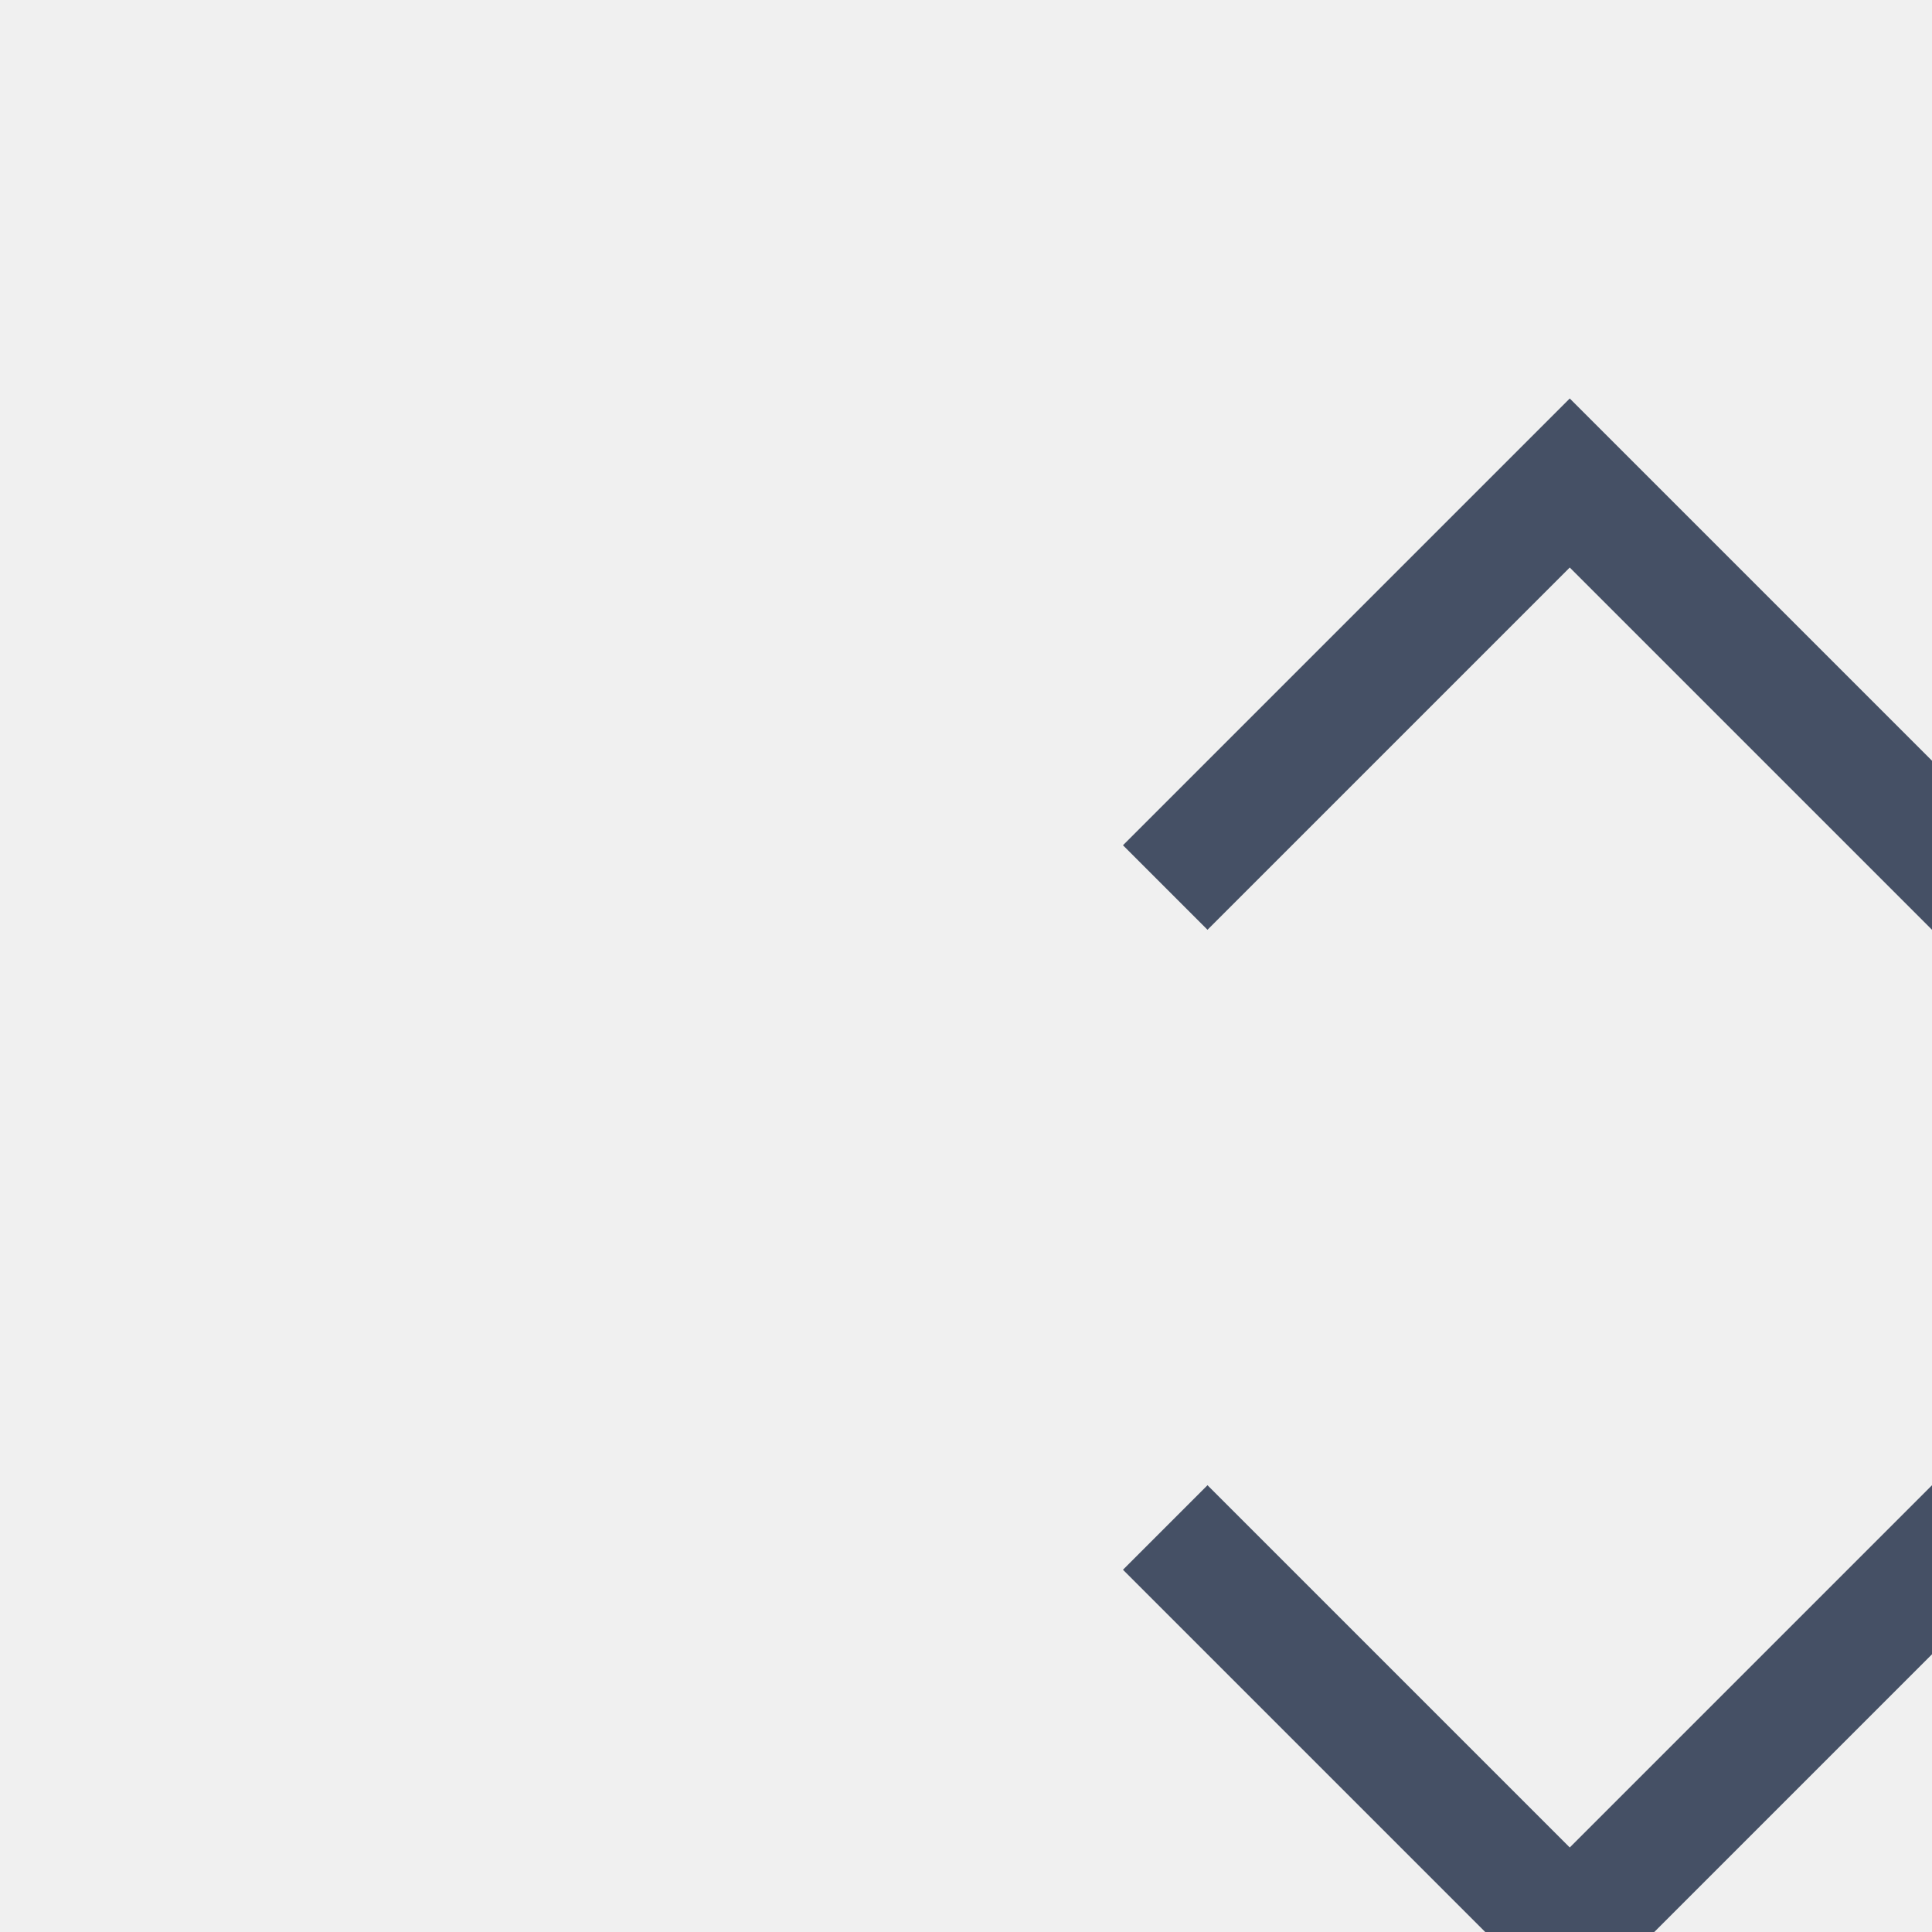
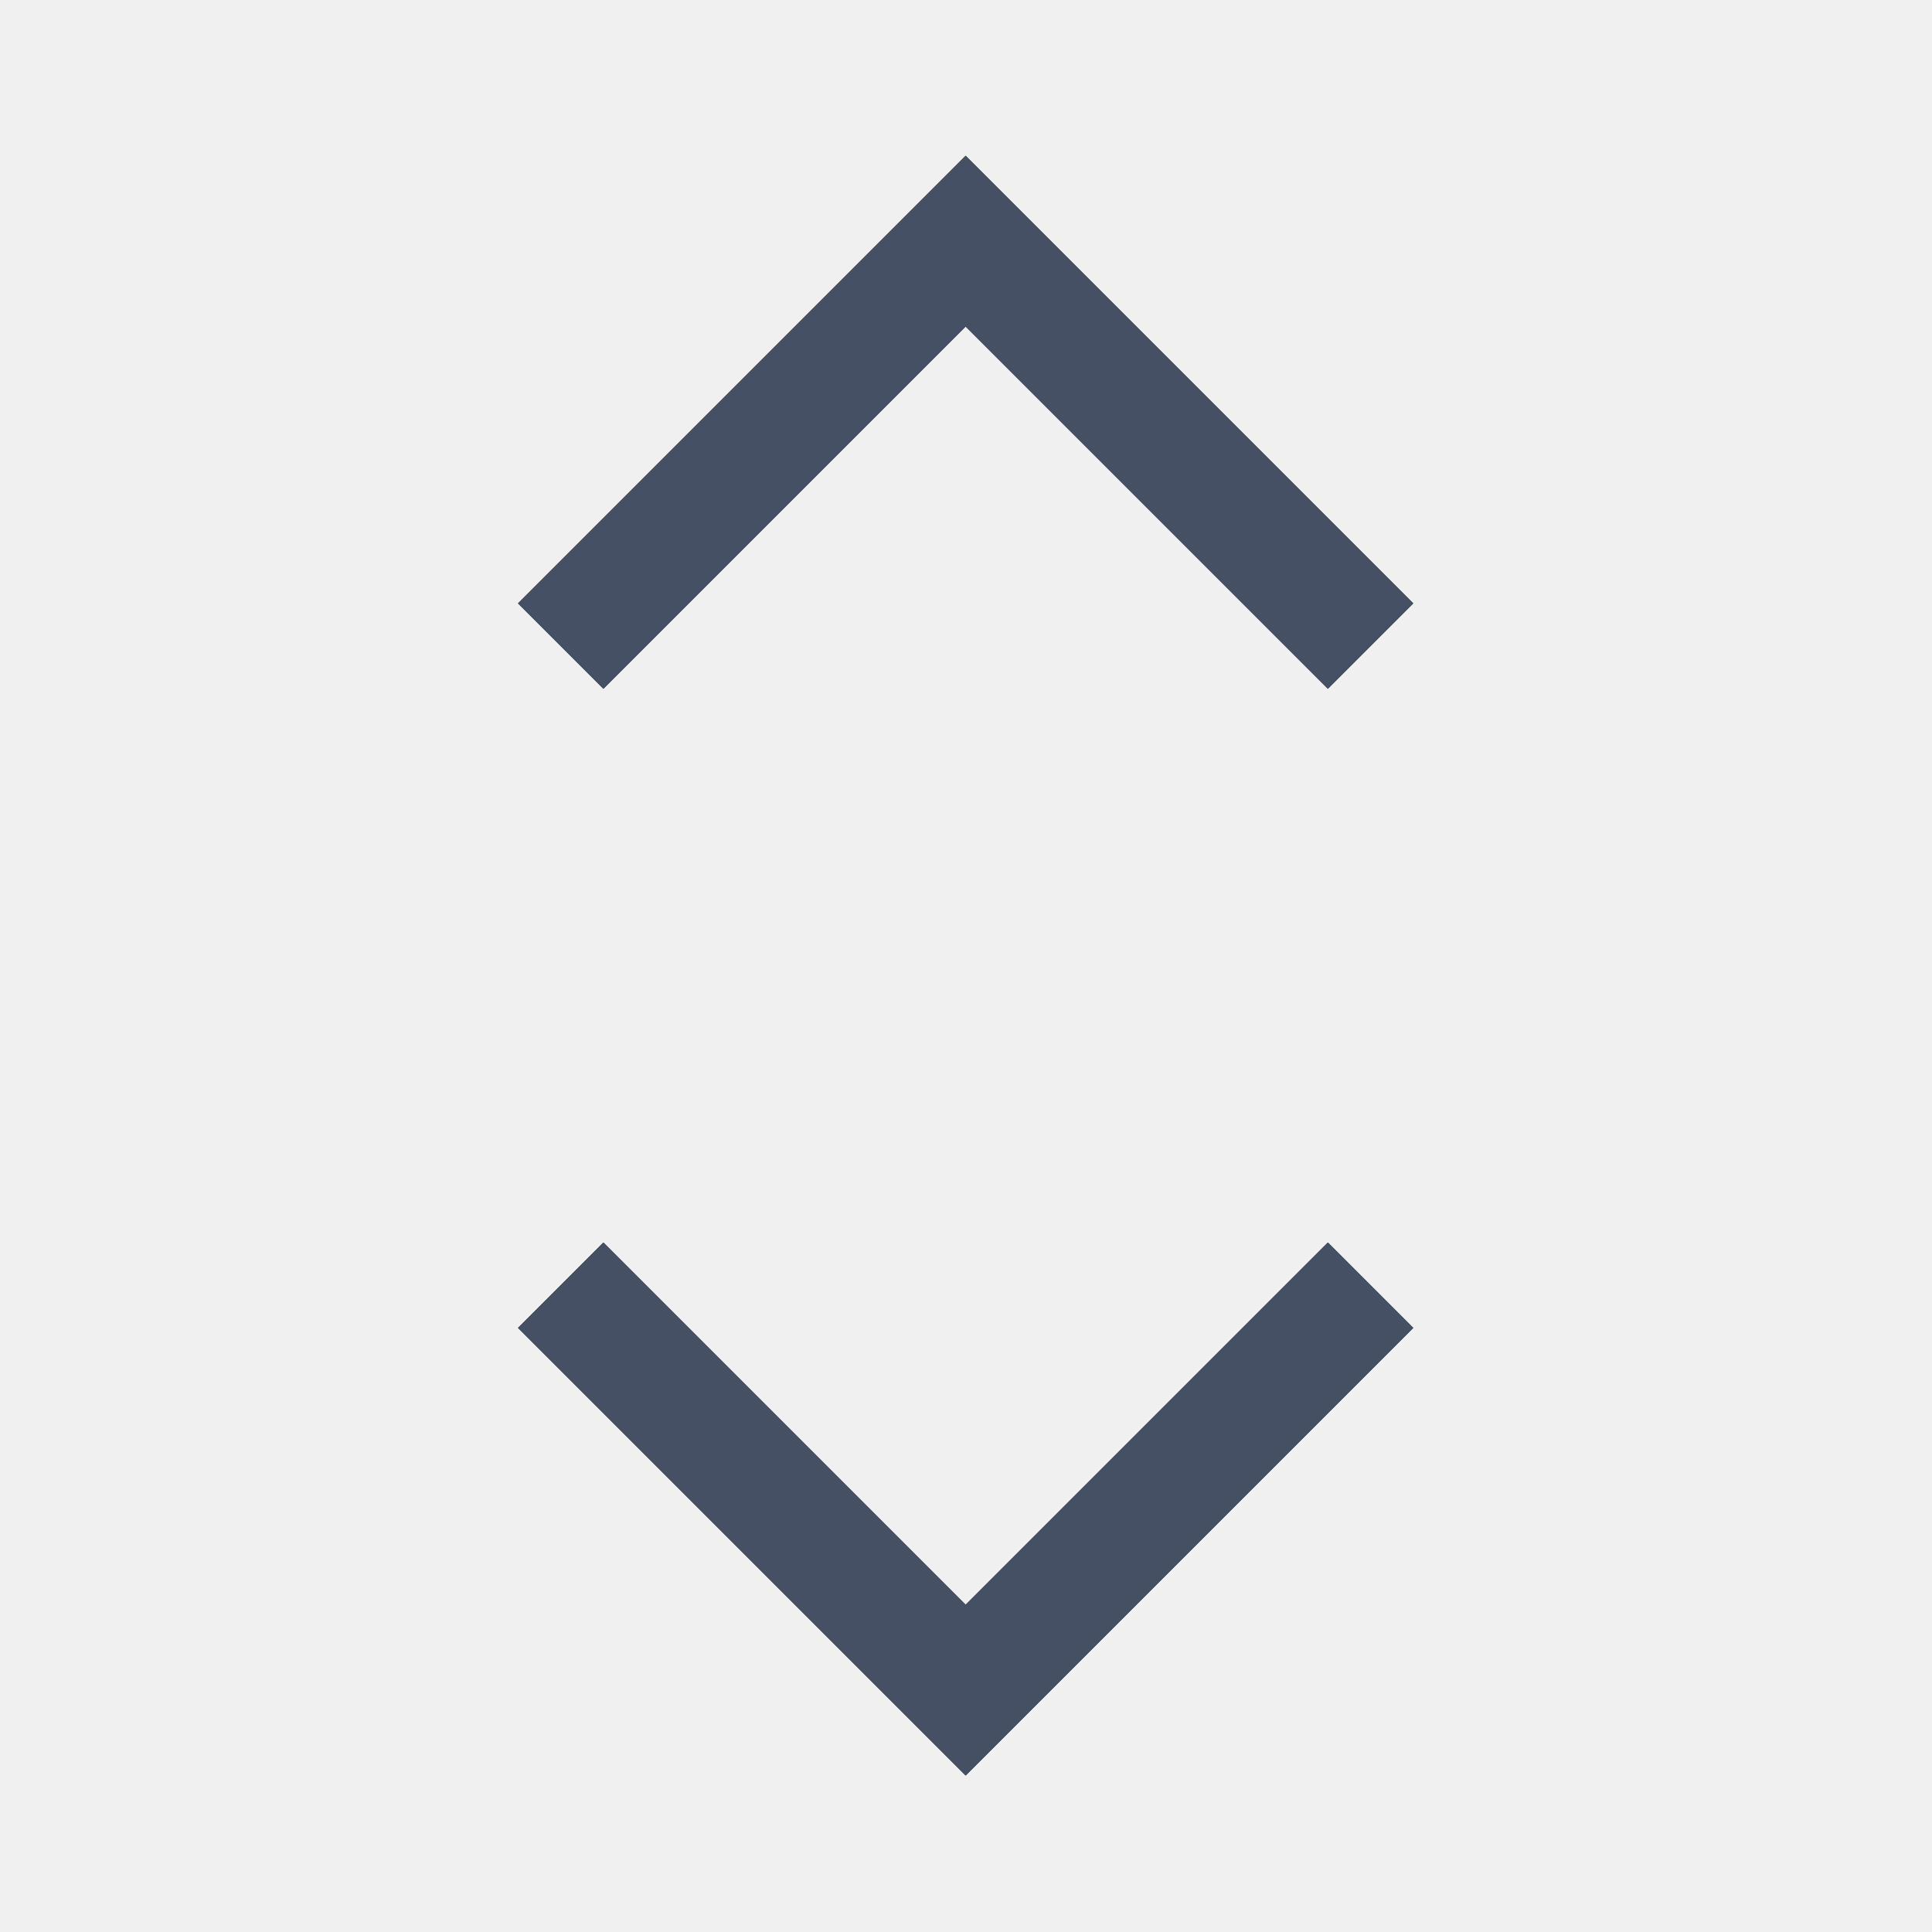
- <svg xmlns="http://www.w3.org/2000/svg" width="16" height="16" viewBox="0 0 16 16">
-   <g fill="#455065" transform="translate(5 2)">
-     <path d="M11 10.3L11.7 11 8 14.7 4.3 11 5 10.3 8 13.3 11 10.3ZM8 1.3L11.7 5 11 5.7 8 2.7 5 5.7 4.3 5 7.3 2 7.3 2 8 1.3Z" />
+ <svg xmlns="http://www.w3.org/2000/svg" xmlns:xlink="http://www.w3.org/1999/xlink" width="16px" height="16px" viewBox="0 0 16 16" version="1.1">
+   <defs>
+     <path d="M10.997,10.29 L11.704,10.997 L7.997,14.704 L4.29,10.997 L4.997,10.29 L7.997,13.29 L10.997,10.29 Z M7.997,1.29 L11.704,4.997 L10.997,5.704 L7.997,2.704 L4.997,5.704 L4.29,4.997 L7.29,1.997 L7.29,1.997 L7.997,1.29 Z" id="path-1" />
+   </defs>
+   <g id="Symbols" stroke="none" stroke-width="1" fill="none" fill-rule="evenodd">
+     <g id="Icons-/-Arrows-/-16-/-Arrows-Select">
+       <mask id="mask-2" fill="white">
+         <use xlink:href="#path-1" />
+       </mask>
+       <use id="Combined-Shape" fill="#000000" fill-rule="nonzero" xlink:href="#path-1" />
+       <g id="Group" mask="url(#mask-2)" fill="#455065">
+         <g id="Colors-/-307-Gray-Dark">
+           <rect id="Rectangle" x="0" y="0" width="16" height="16" />
+         </g>
+       </g>
+     </g>
  </g>
</svg>
